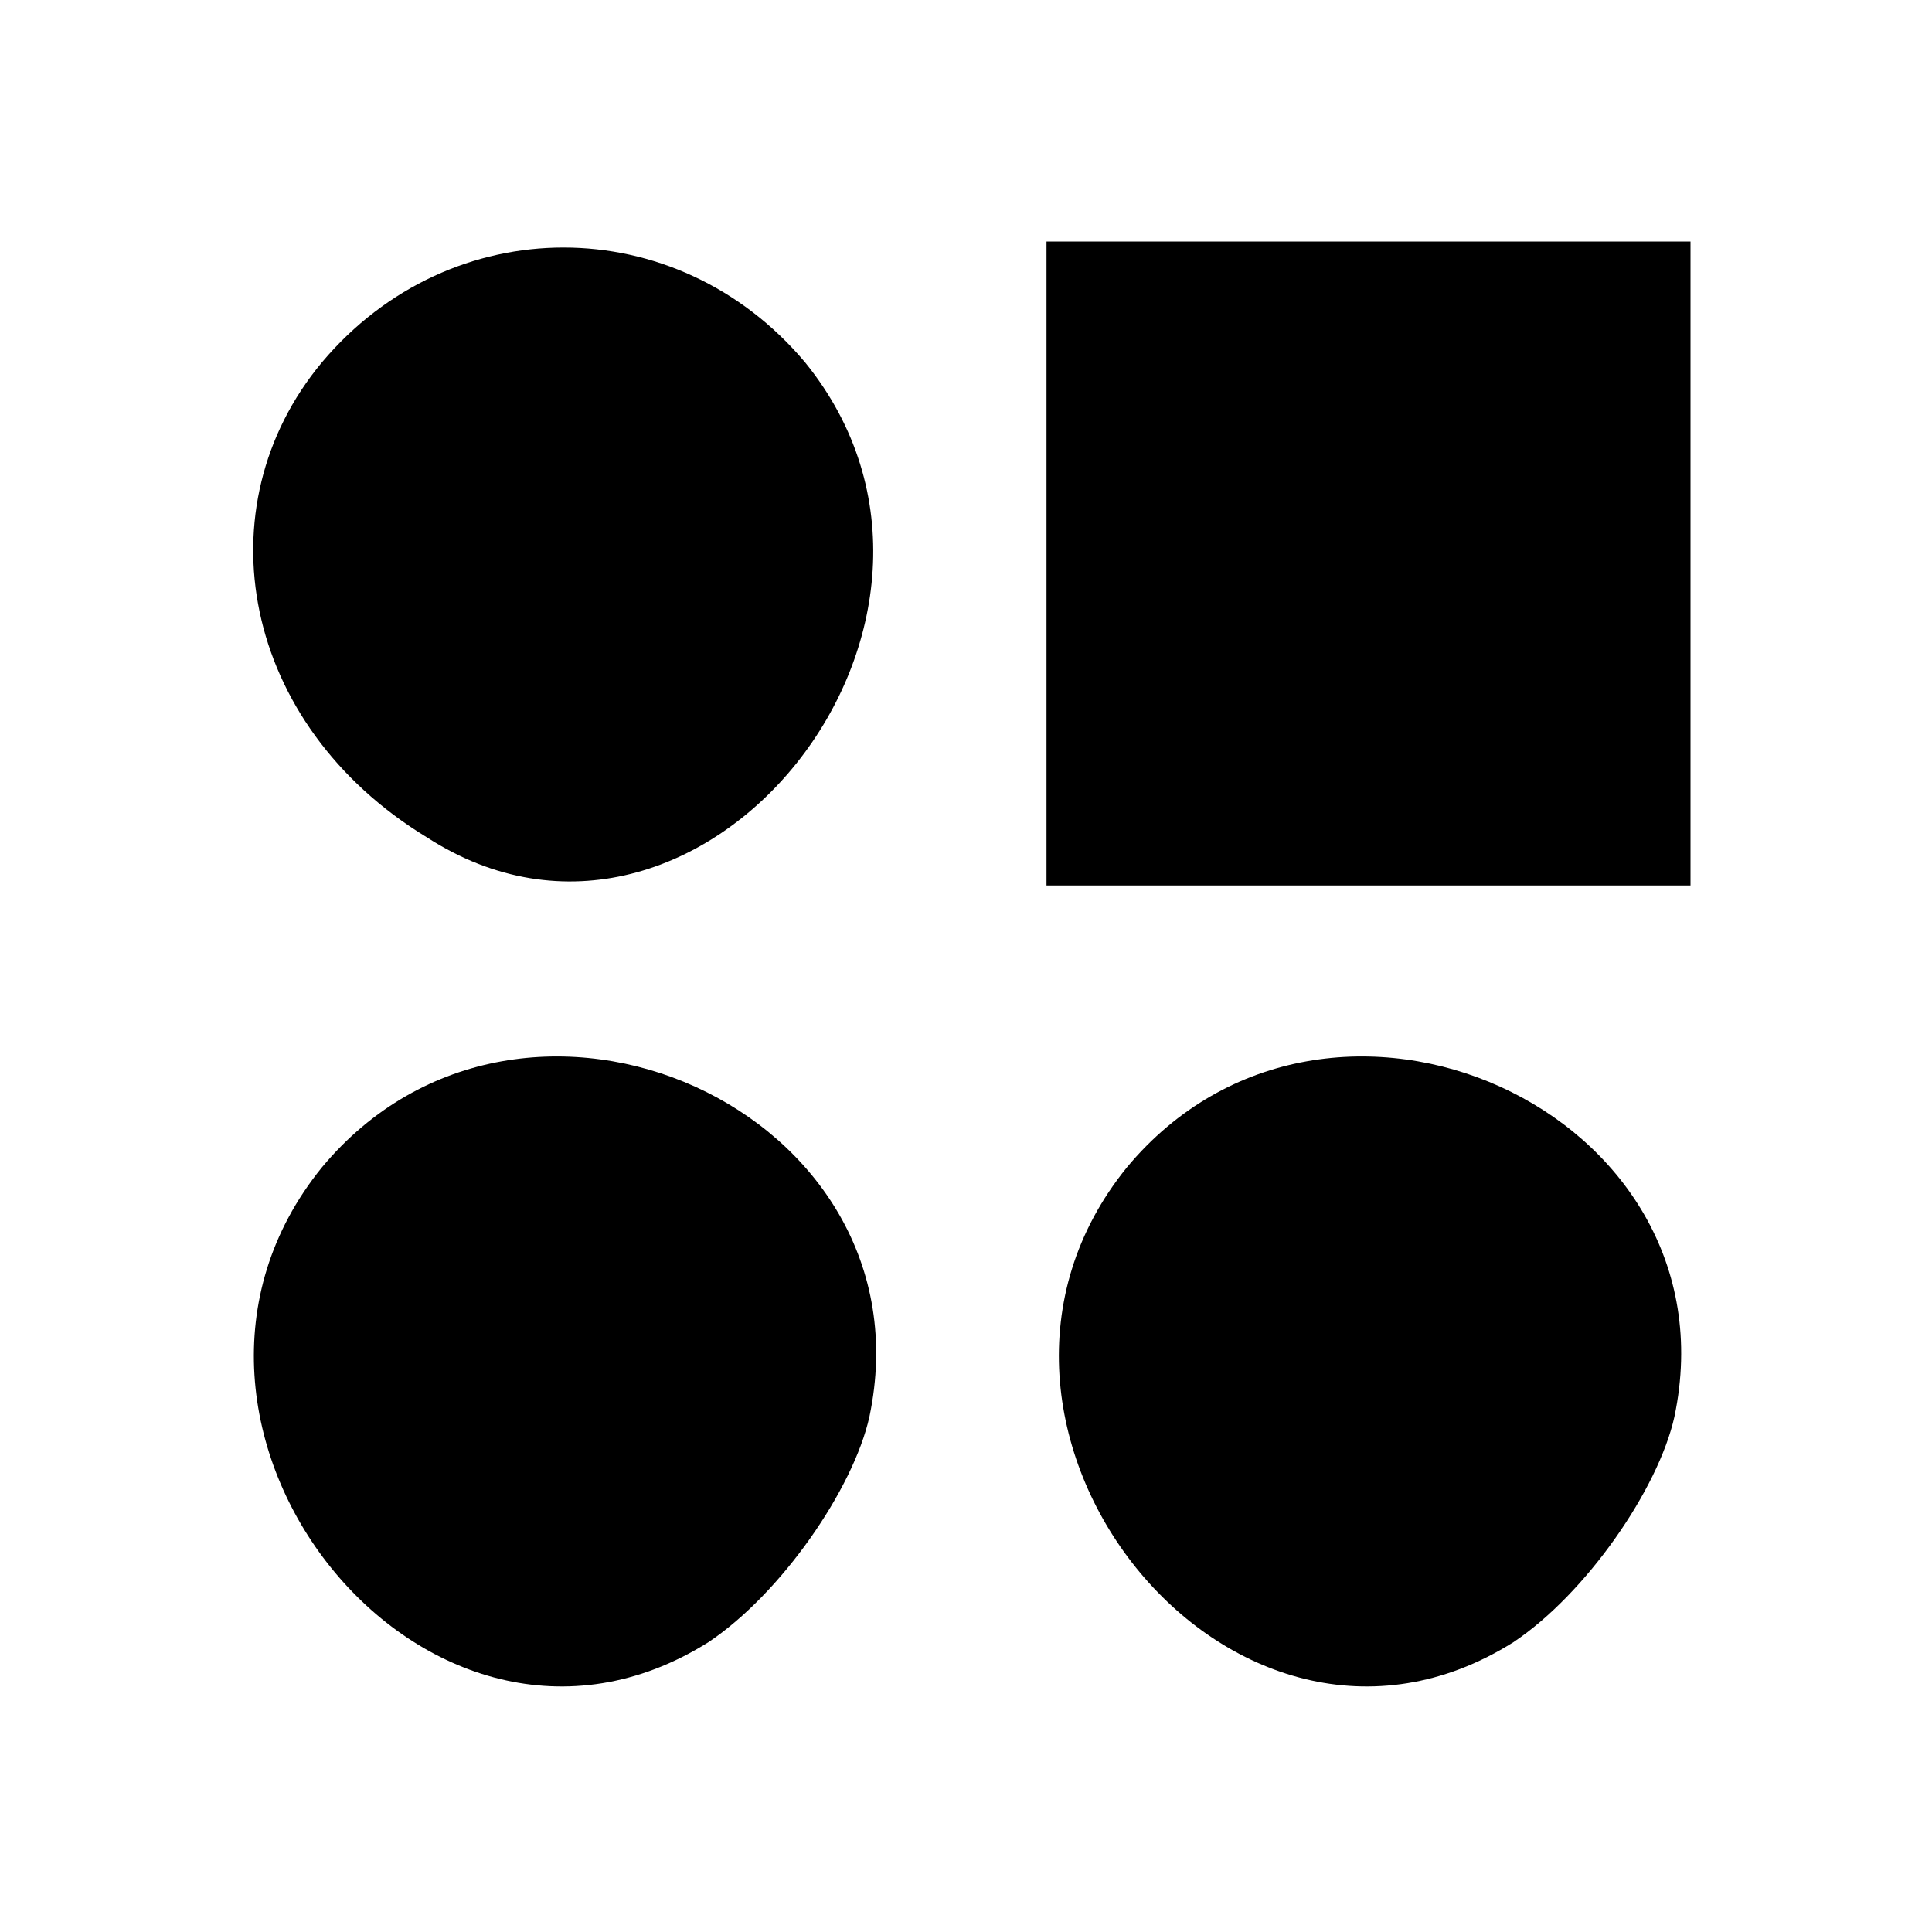
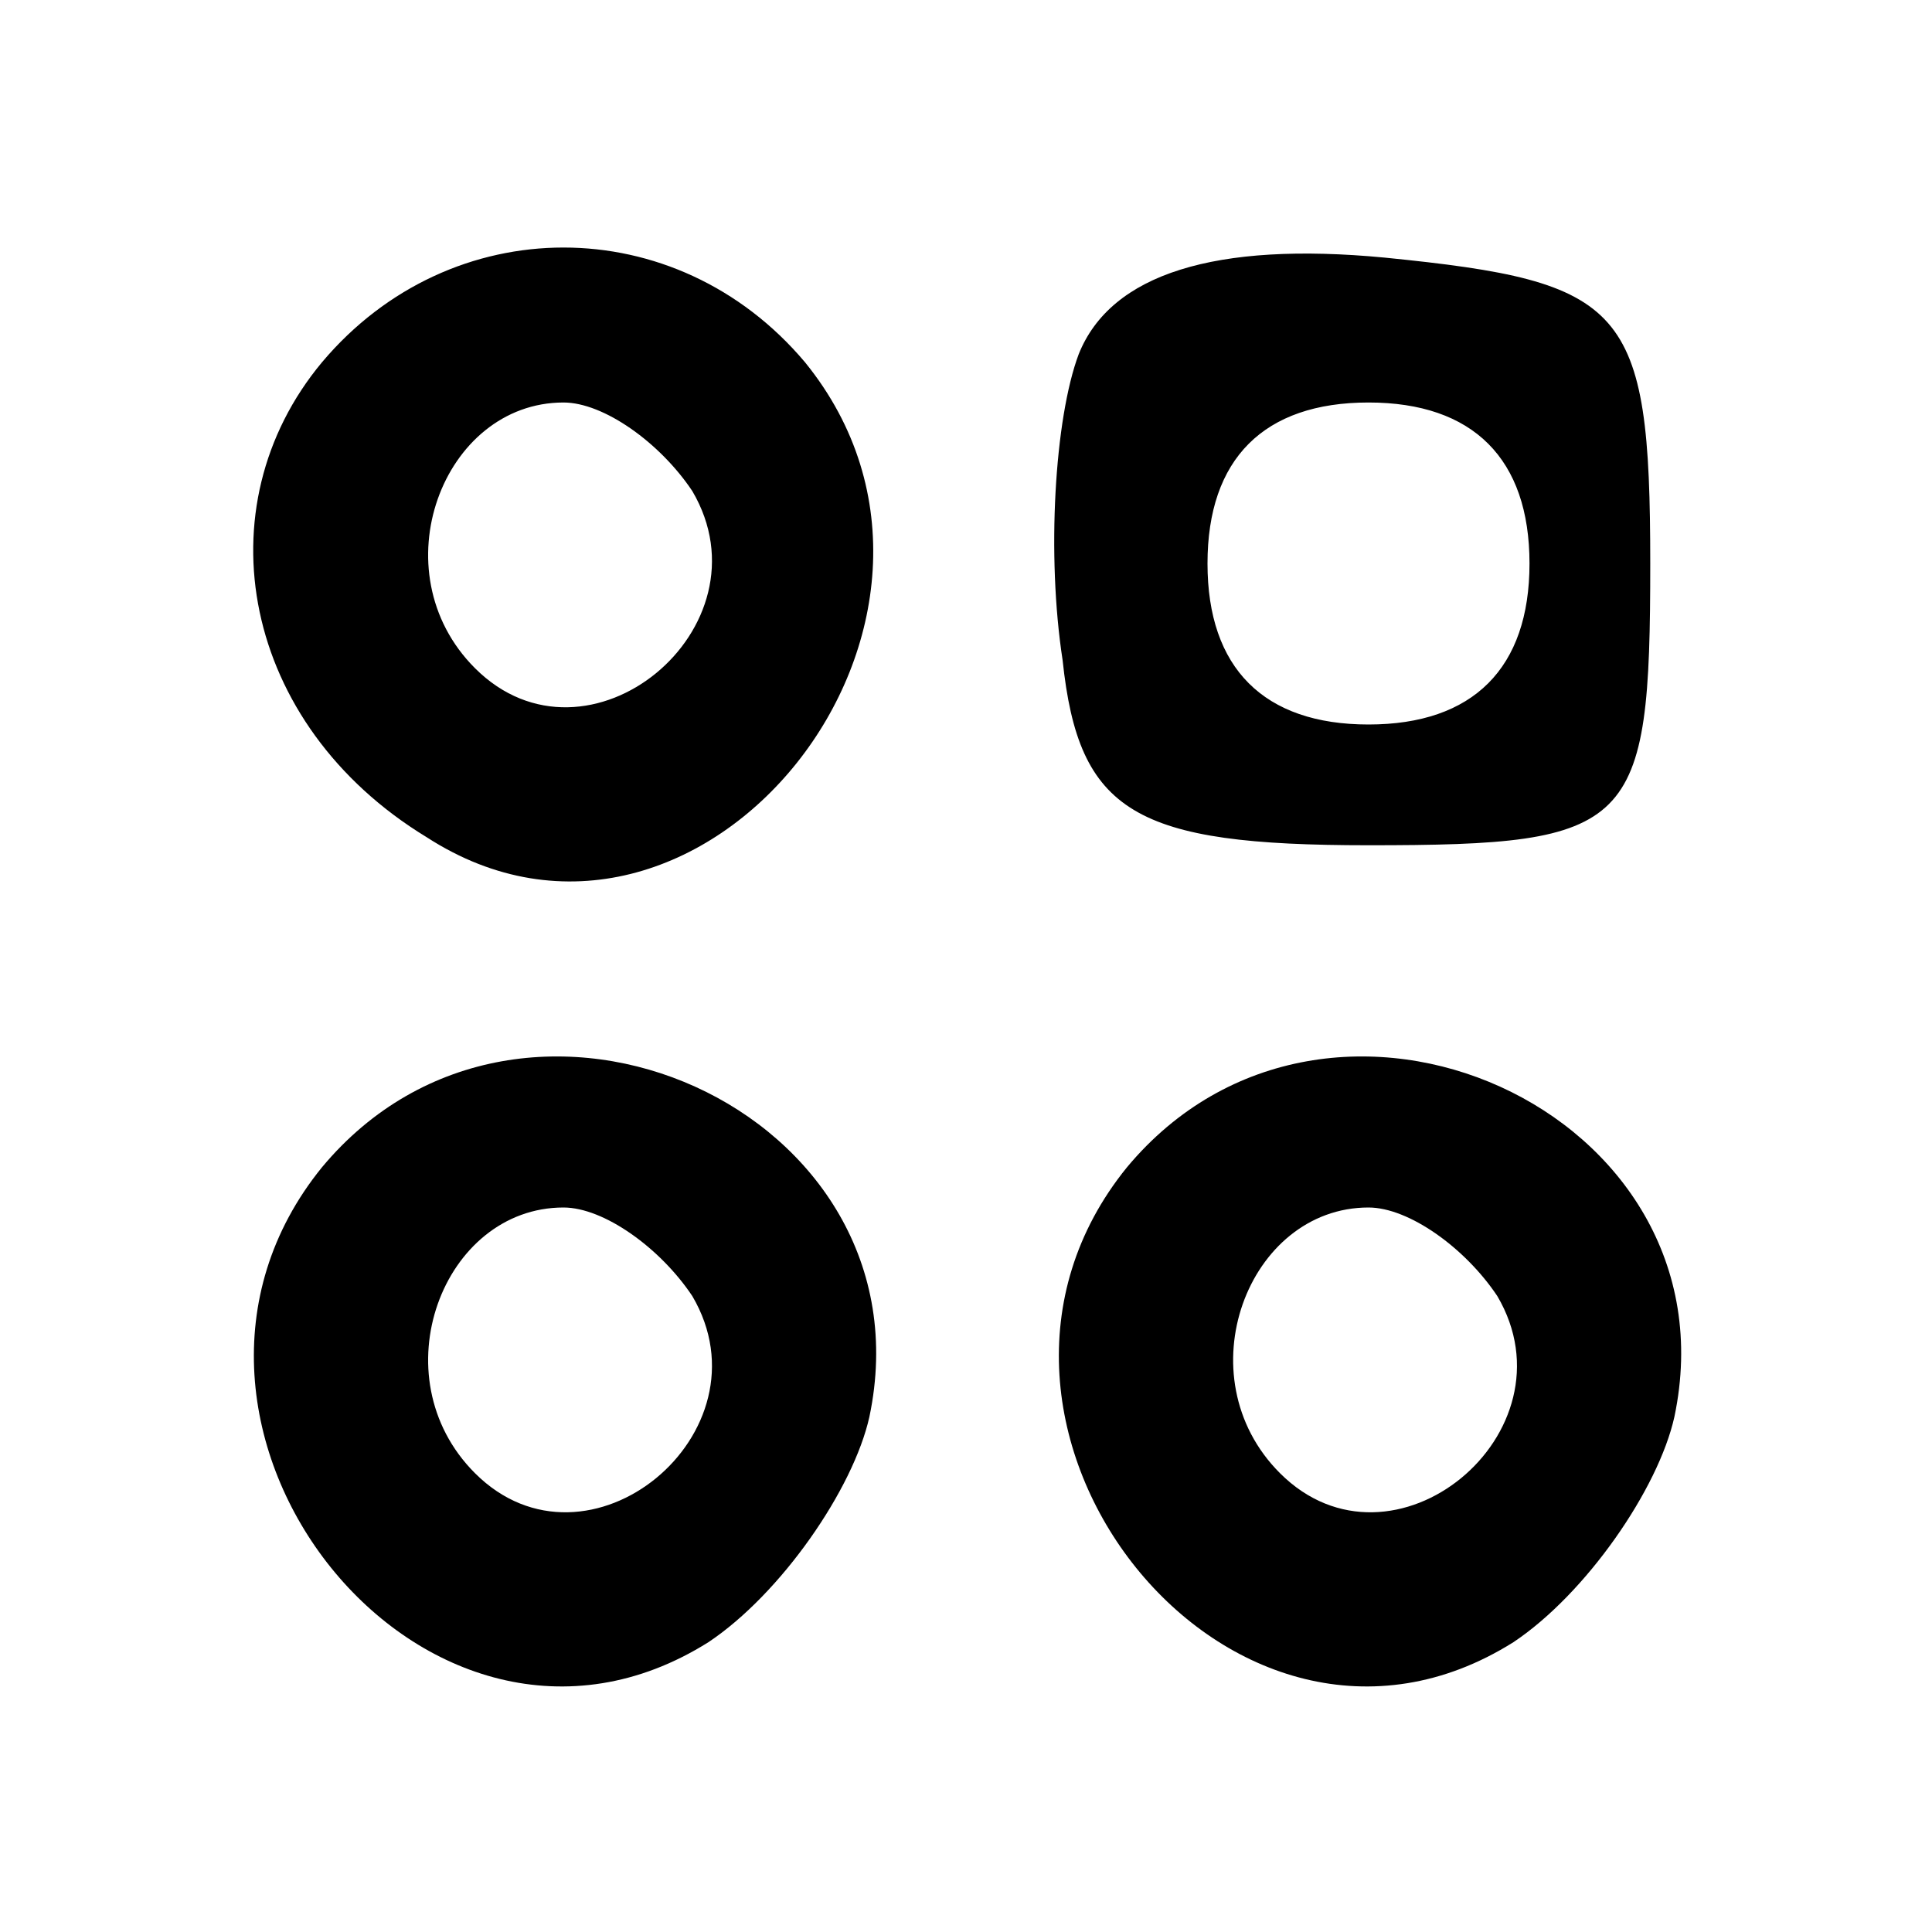
<svg xmlns="http://www.w3.org/2000/svg" version="1.0" width="32" height="32" viewBox="0 0 24 24">
-   <path d="M4 4.5C2.5 6.3 3 9 5.3 10.4c3.4 2.2 7.3-2.7 4.7-5.9-1.6-1.9-4.4-1.9-6 0zM13 7v4h8V3h-8v4zM4 14.5c-2.6 3.2 1.3 8.1 4.8 5.9.9-.6 1.8-1.9 2-2.8.8-3.8-4.3-6.1-6.8-3.1zM14 14.5c-2.6 3.2 1.3 8.1 4.8 5.9.9-.6 1.8-1.9 2-2.8.8-3.8-4.3-6.1-6.8-3.1z" />
+   <path d="M4 4.5C2.5 6.3 3 9 5.3 10.4c3.4 2.2 7.3-2.7 4.7-5.9-1.6-1.9-4.4-1.9-6 0zm4.6 1.6c1 1.7-1.3 3.6-2.7 2.2C4.7 7.1 5.5 5 7 5c.5 0 1.2.5 1.6 1.1zM13.4 4.4c-.3.8-.4 2.5-.2 3.8.2 1.9.9 2.3 3.8 2.3 3.3 0 3.5-.2 3.5-3.5 0-3.2-.3-3.5-3.3-3.8-2.1-.2-3.4.2-3.8 1.2zM19 7c0 1.3-.7 2-2 2s-2-.7-2-2 .7-2 2-2 2 .7 2 2zM4 14.5c-2.6 3.2 1.3 8.1 4.8 5.9.9-.6 1.8-1.9 2-2.8.8-3.8-4.3-6.1-6.8-3.1zm4.6 1.6c1 1.7-1.3 3.6-2.7 2.2C4.7 17.1 5.5 15 7 15c.5 0 1.2.5 1.6 1.1zM14 14.5c-2.6 3.2 1.3 8.1 4.8 5.9.9-.6 1.8-1.9 2-2.8.8-3.8-4.3-6.1-6.8-3.1zm4.6 1.6c1 1.7-1.3 3.6-2.7 2.2-1.2-1.2-.4-3.3 1.1-3.3.5 0 1.2.5 1.6 1.1z" />
</svg>
